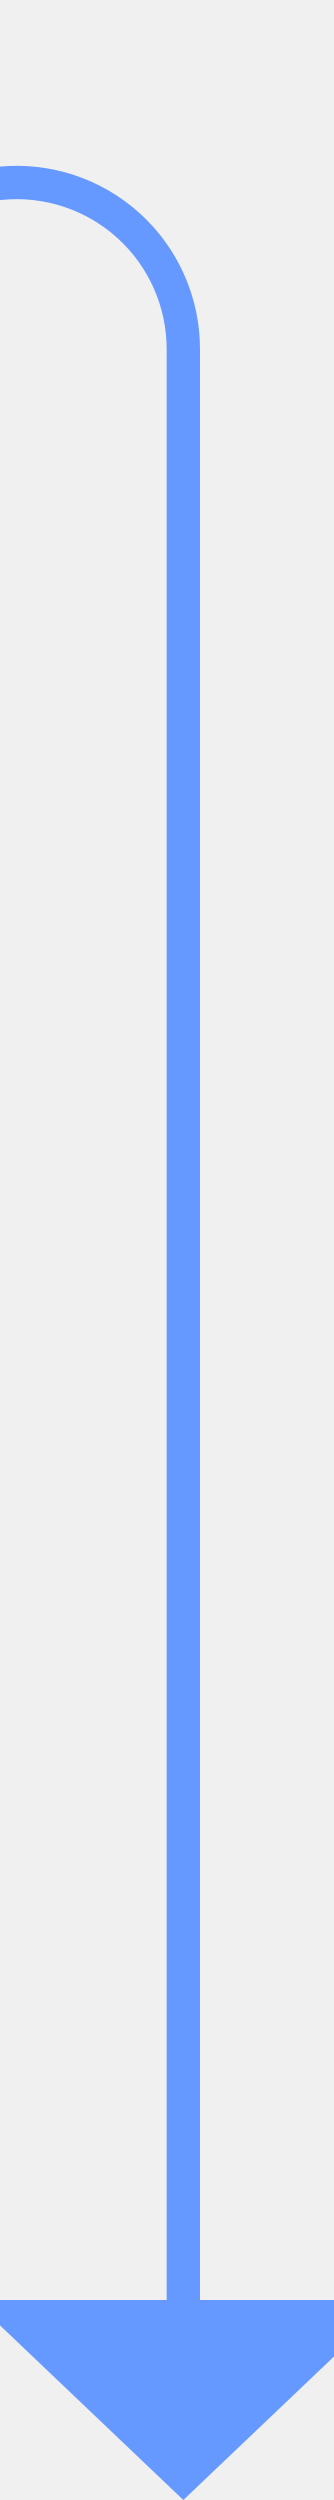
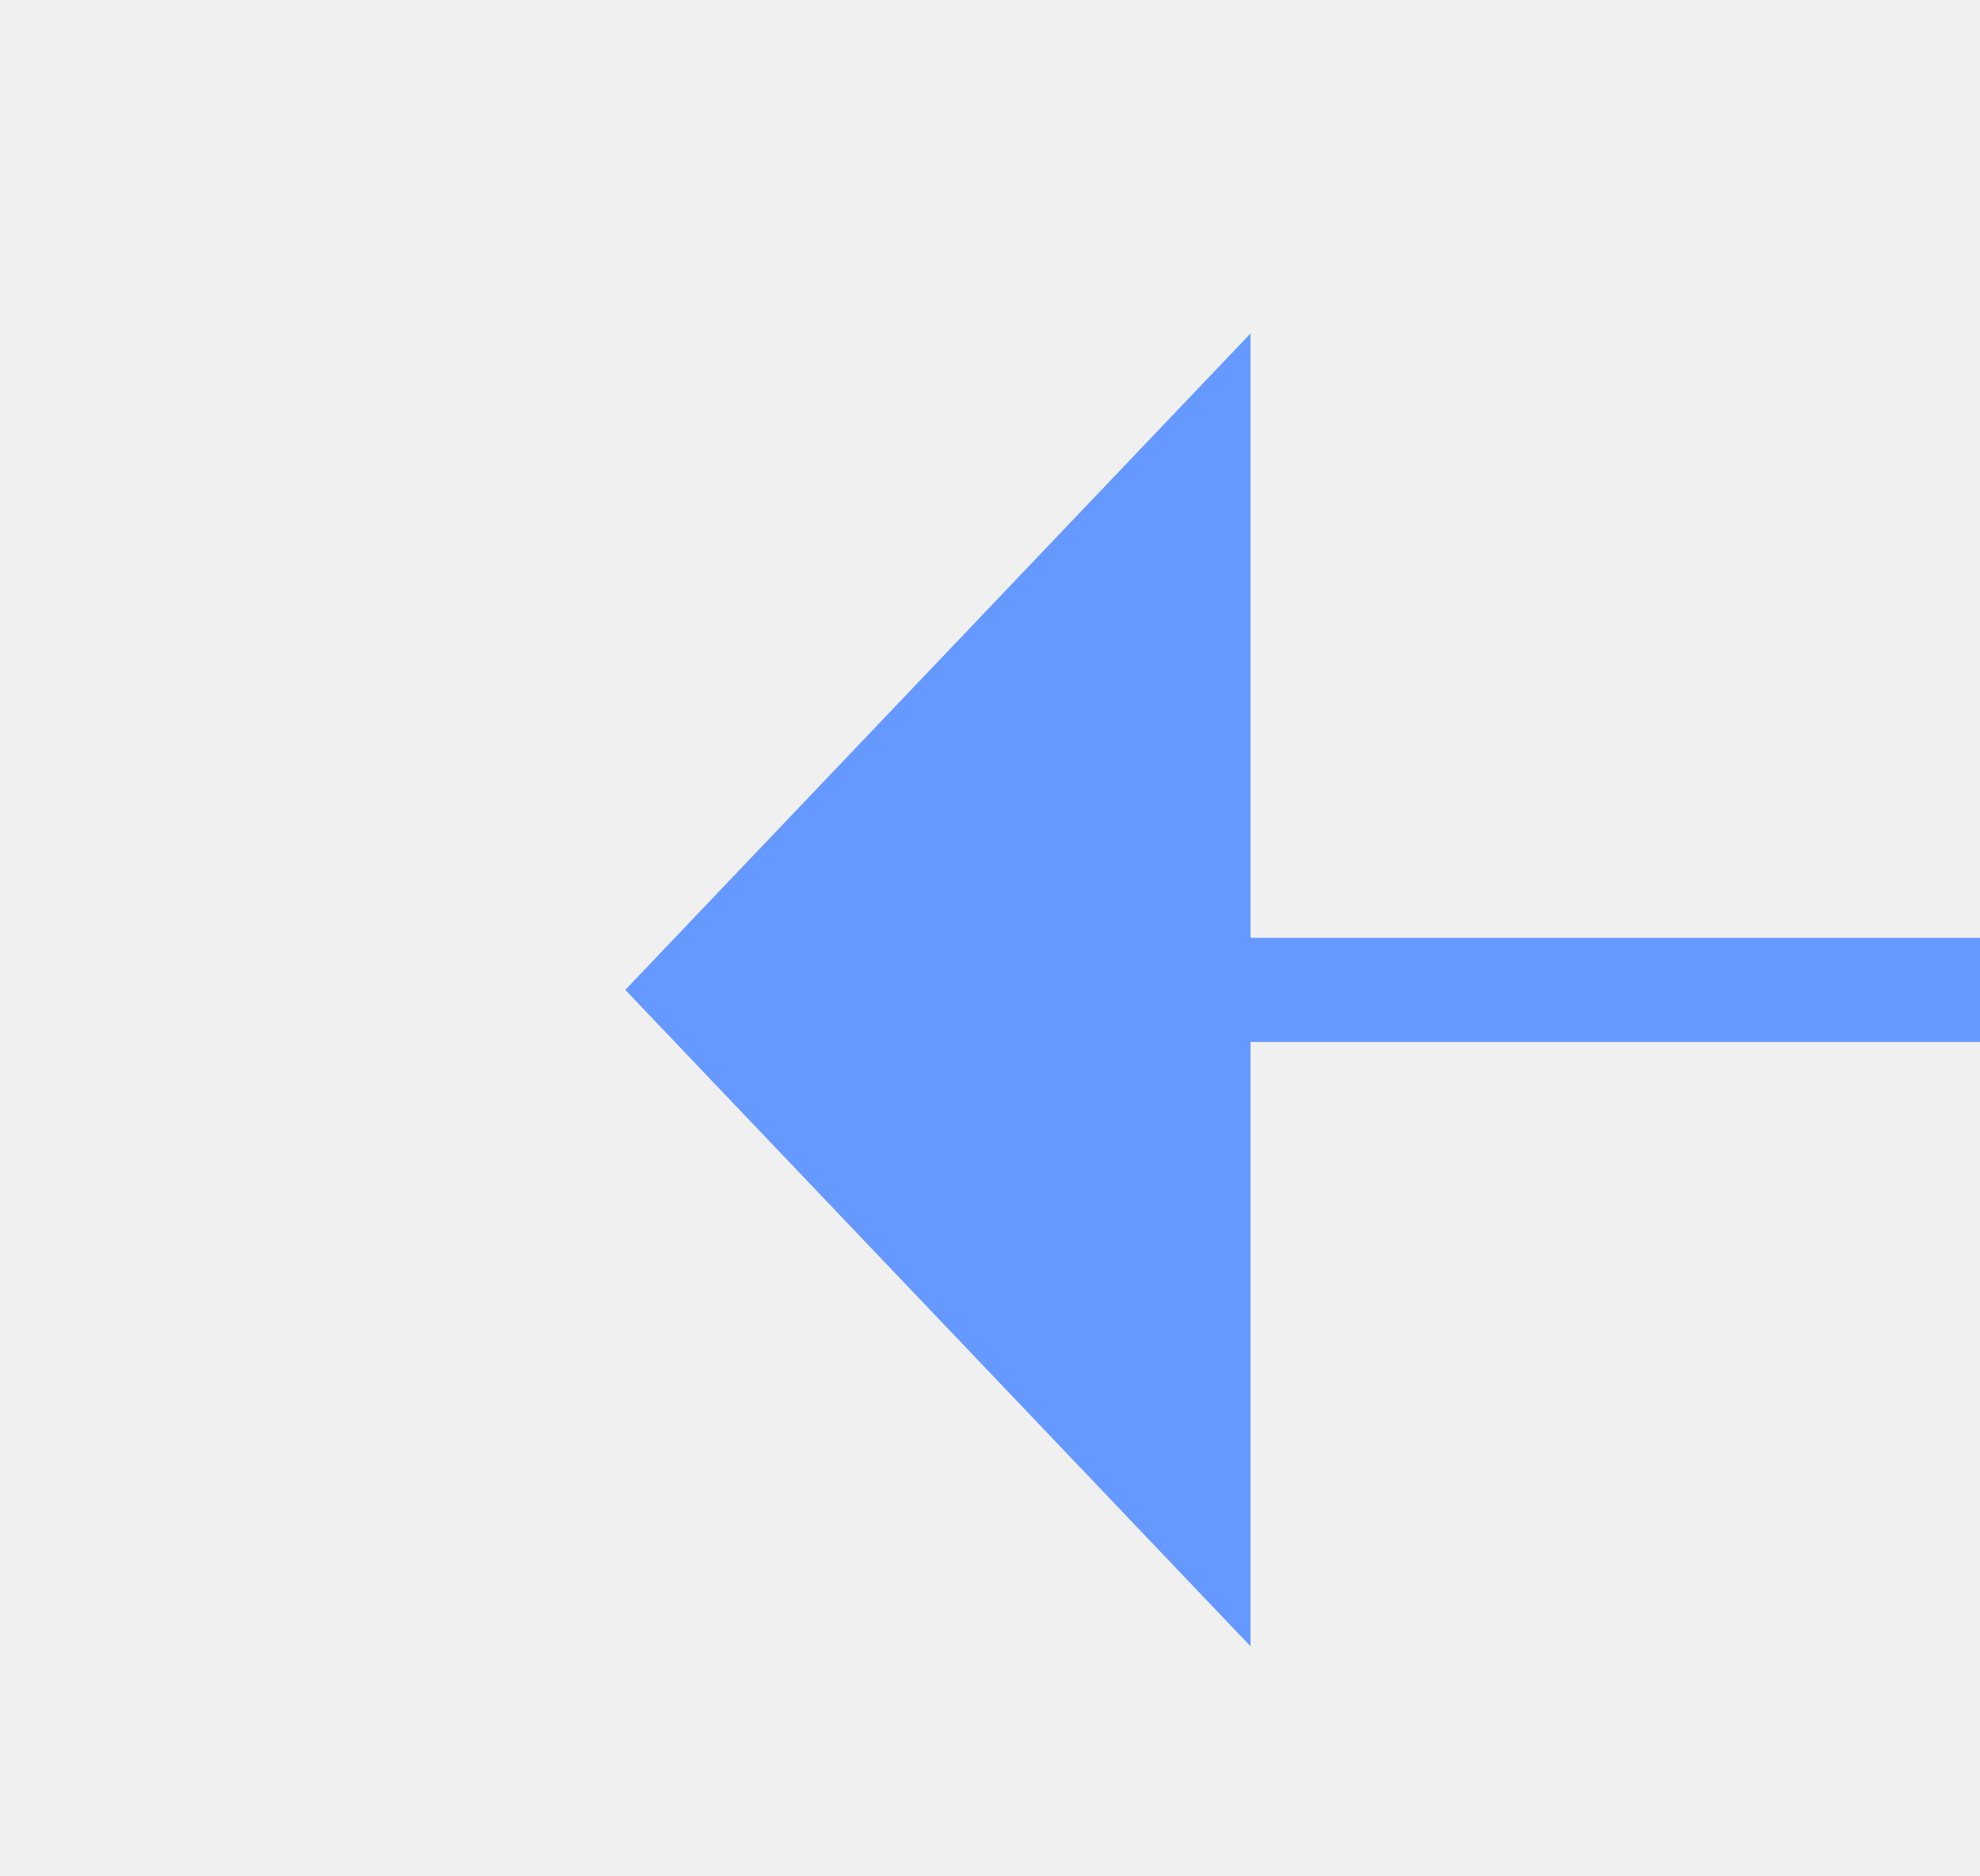
- <svg xmlns="http://www.w3.org/2000/svg" version="1.1" width="10px" height="75px" preserveAspectRatio="xMidYMin meet" viewBox="572 643  8 75">
+ <svg xmlns="http://www.w3.org/2000/svg" version="1.1" width="19px" height="18px" preserveAspectRatio="xMinYMid meet" viewBox="216 531  19 16">
  <defs>
-     <mask fill="white" id="clip175">
-       <path d="M 523.5 635  L 556.5 635  L 556.5 660  L 523.5 660  Z M 434 635  L 585 635  L 585 727  L 434 727  Z " fill-rule="evenodd" />
+     <mask fill="white" id="clip55">
+       <path d="M 261.5 526  L 294.5 526  L 294.5 551  L 261.5 551  Z M 213 526  L 337 526  L 337 551  L 213 551  Z " fill-rule="evenodd" />
    </mask>
  </defs>
-   <path d="M 434 648.5  L 571 648.5  A 5 5 0 0 1 576.5 653.5 L 576.5 713  " stroke-width="1" stroke="#6699ff" fill="none" mask="url(#clip175)" />
-   <path d="M 570.2 712  L 576.5 718  L 582.8 712  L 570.2 712  Z " fill-rule="nonzero" fill="#6699ff" stroke="none" mask="url(#clip175)" />
+   <path d="M 261.5 539.5  L 227 539.5  M 294.5 539.5  L 334 539.5  " stroke-width="1" stroke="#6699ff" fill="none" />
+   <path d="M 228 533.2  L 222 539.5  L 228 545.8  L 228 533.2  Z " fill-rule="nonzero" fill="#6699ff" stroke="none" mask="url(#clip55)" />
</svg>
